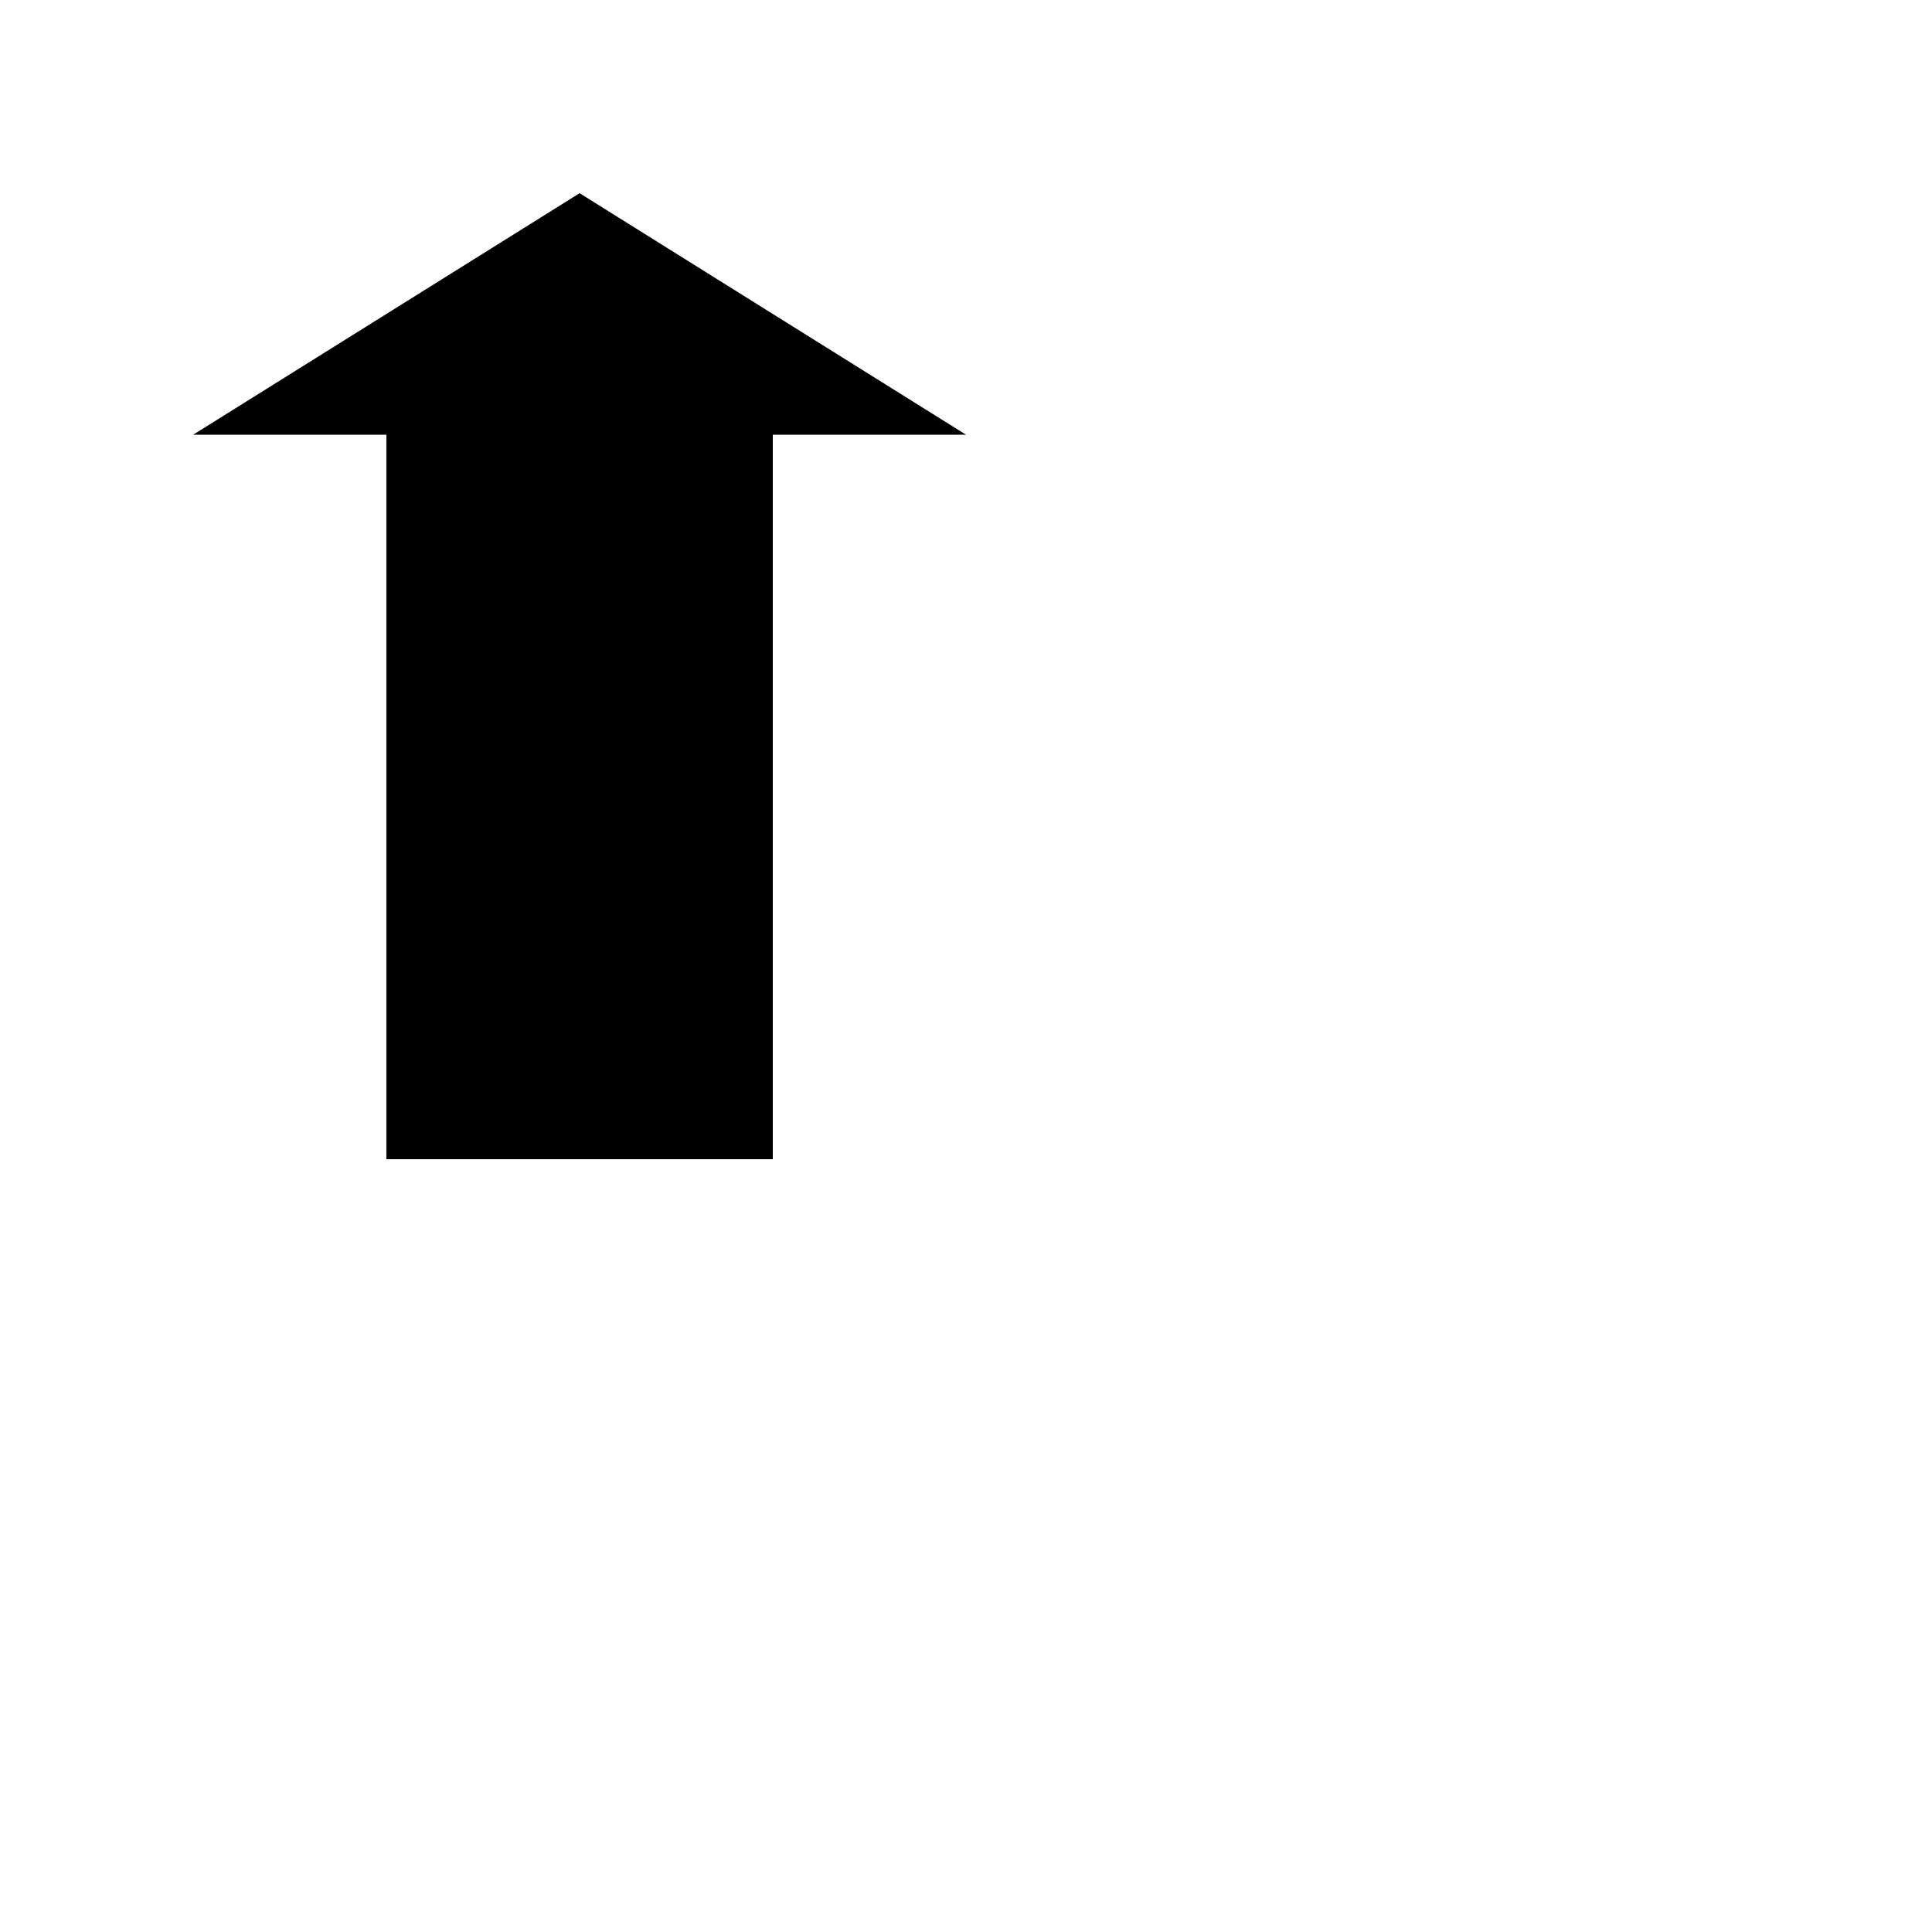
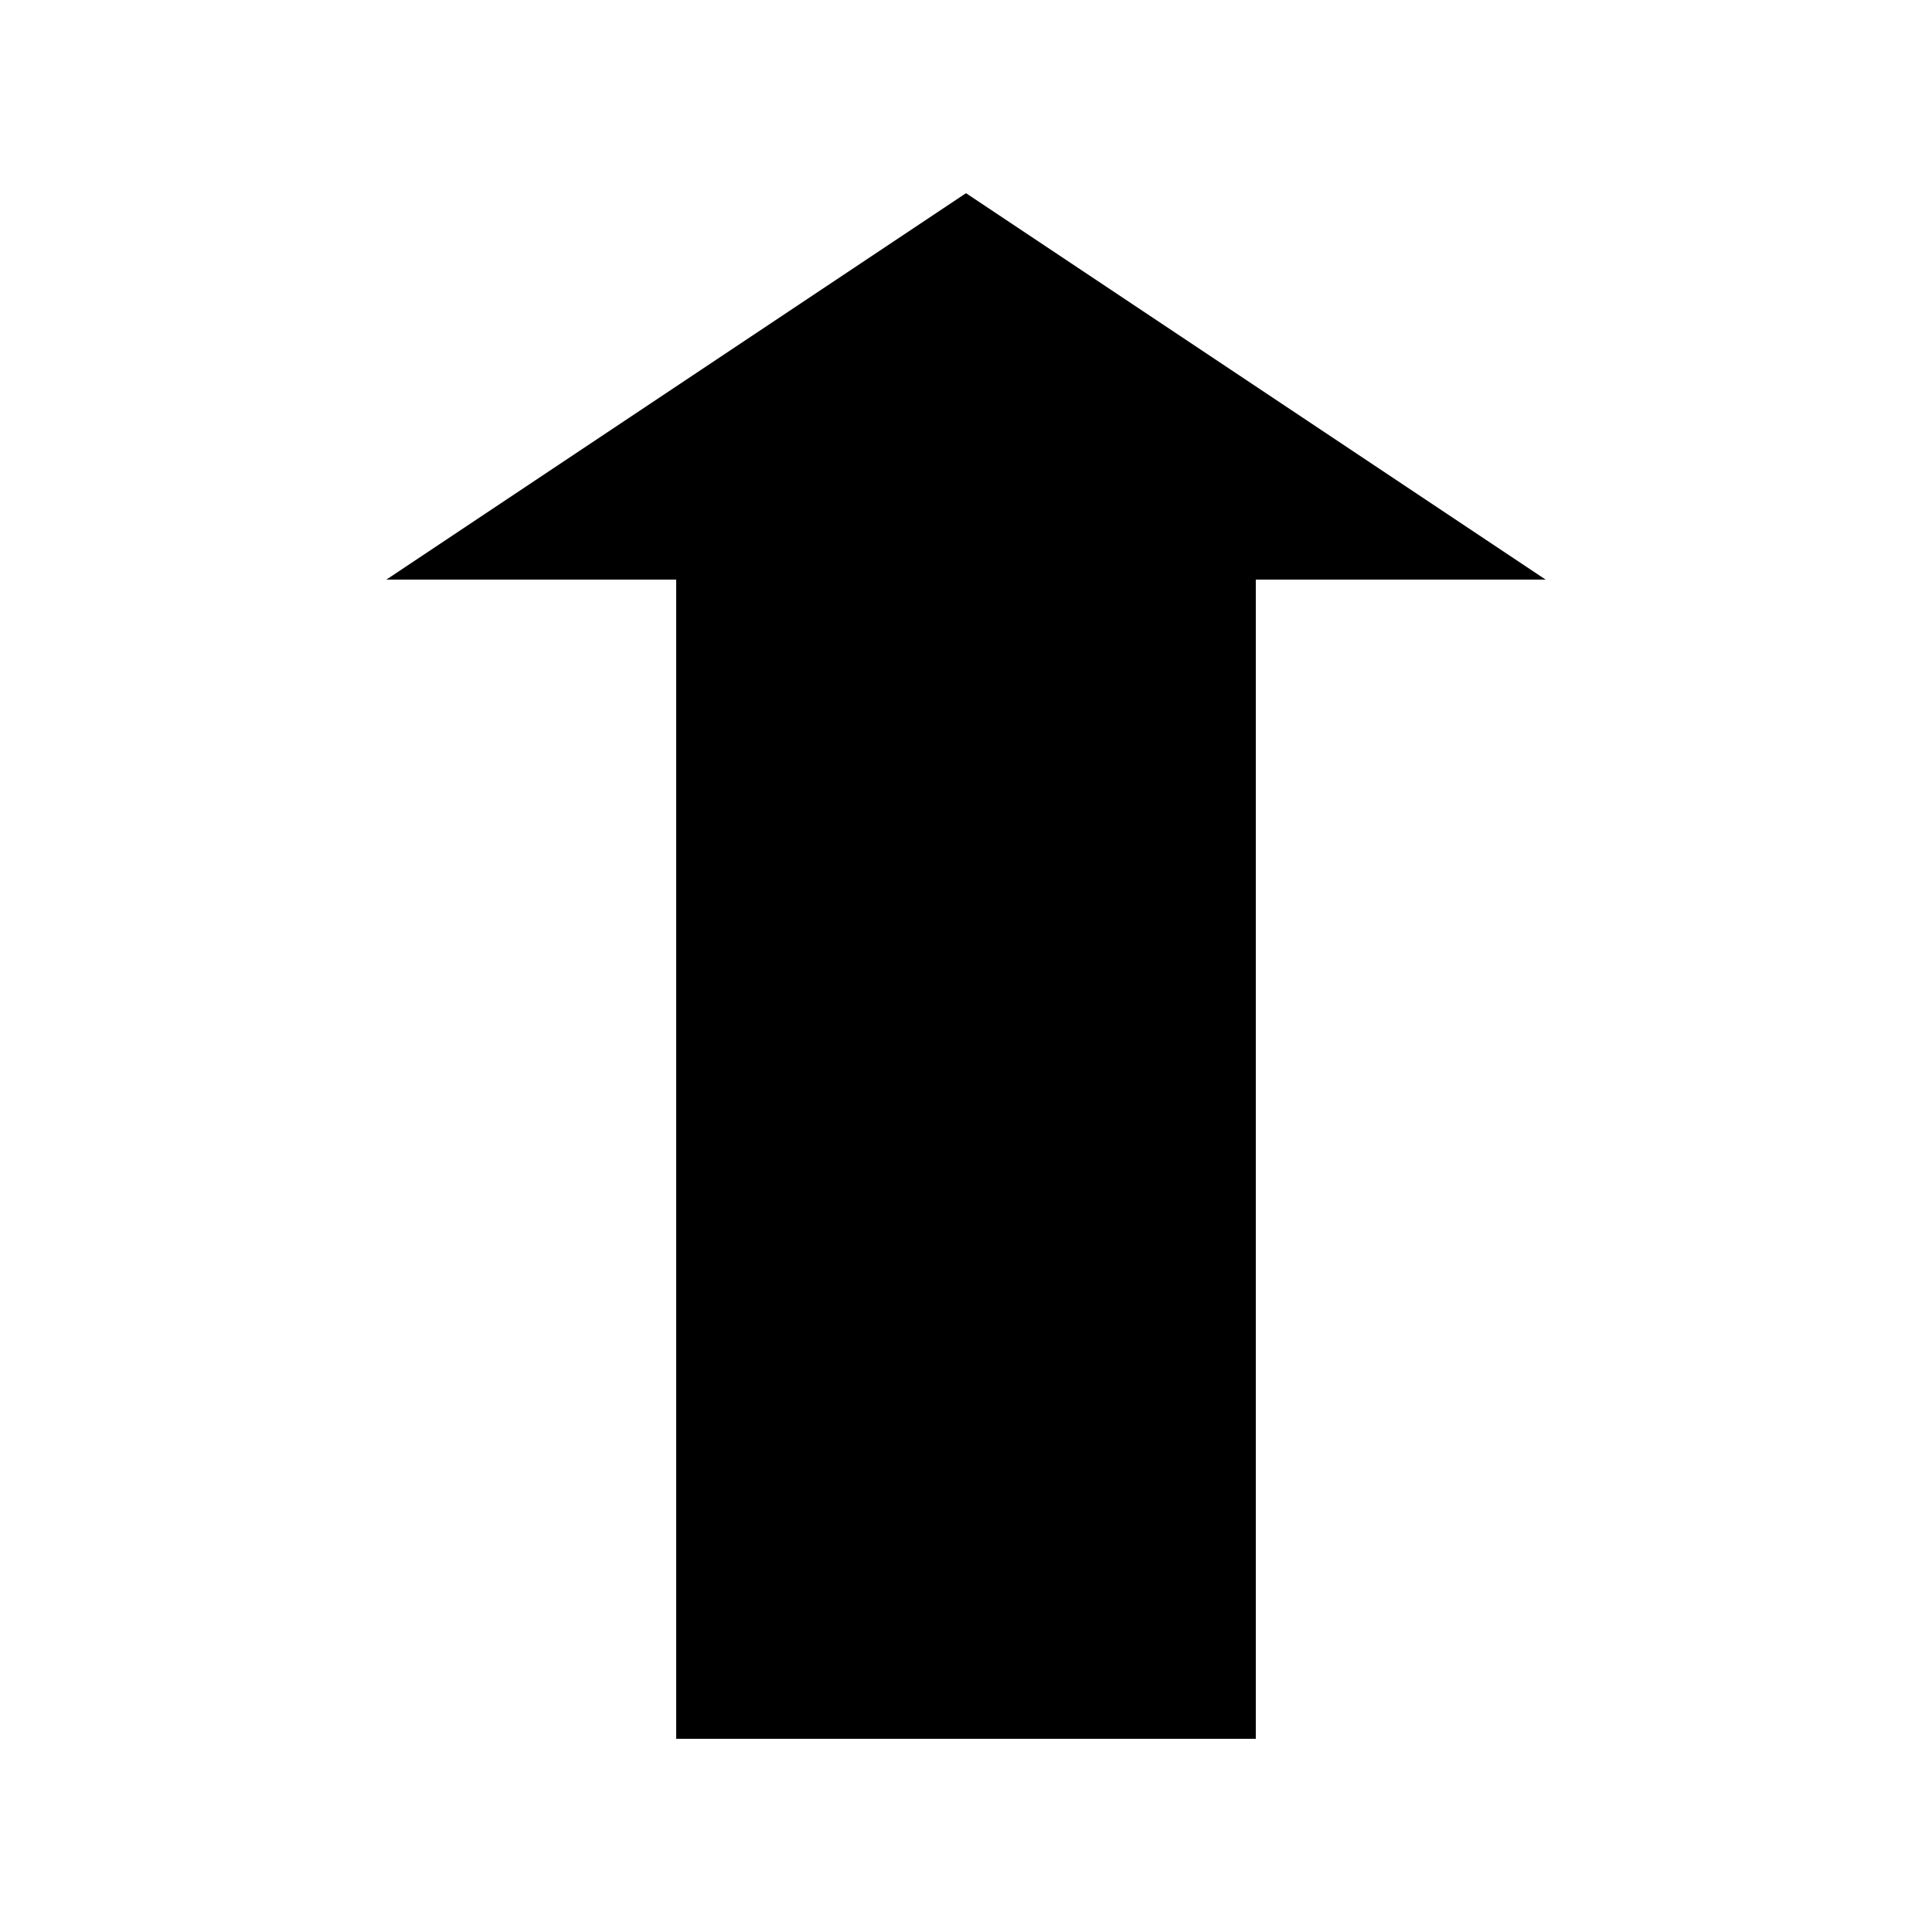
<svg xmlns="http://www.w3.org/2000/svg" version="1.1" baseProfile="full" width="50" height="50" viewBox="0 0 200 200" id="dcms-change">
  <g id="myyarrow">
-     <polygon points="100 0 150 50 125 50 125 200 75 200 75 50 50 50" fill="black" stroke-width="0" transform="translate(-20, 20) scale(0.8, 0.5)" />
+     <polygon points="100 0 150 50 125 50 125 200 75 200 75 50 50 50" fill="black" stroke-width="0" transform="translate(-20, 20) scale(1.2, 0.8)" />
  </g>
</svg>
